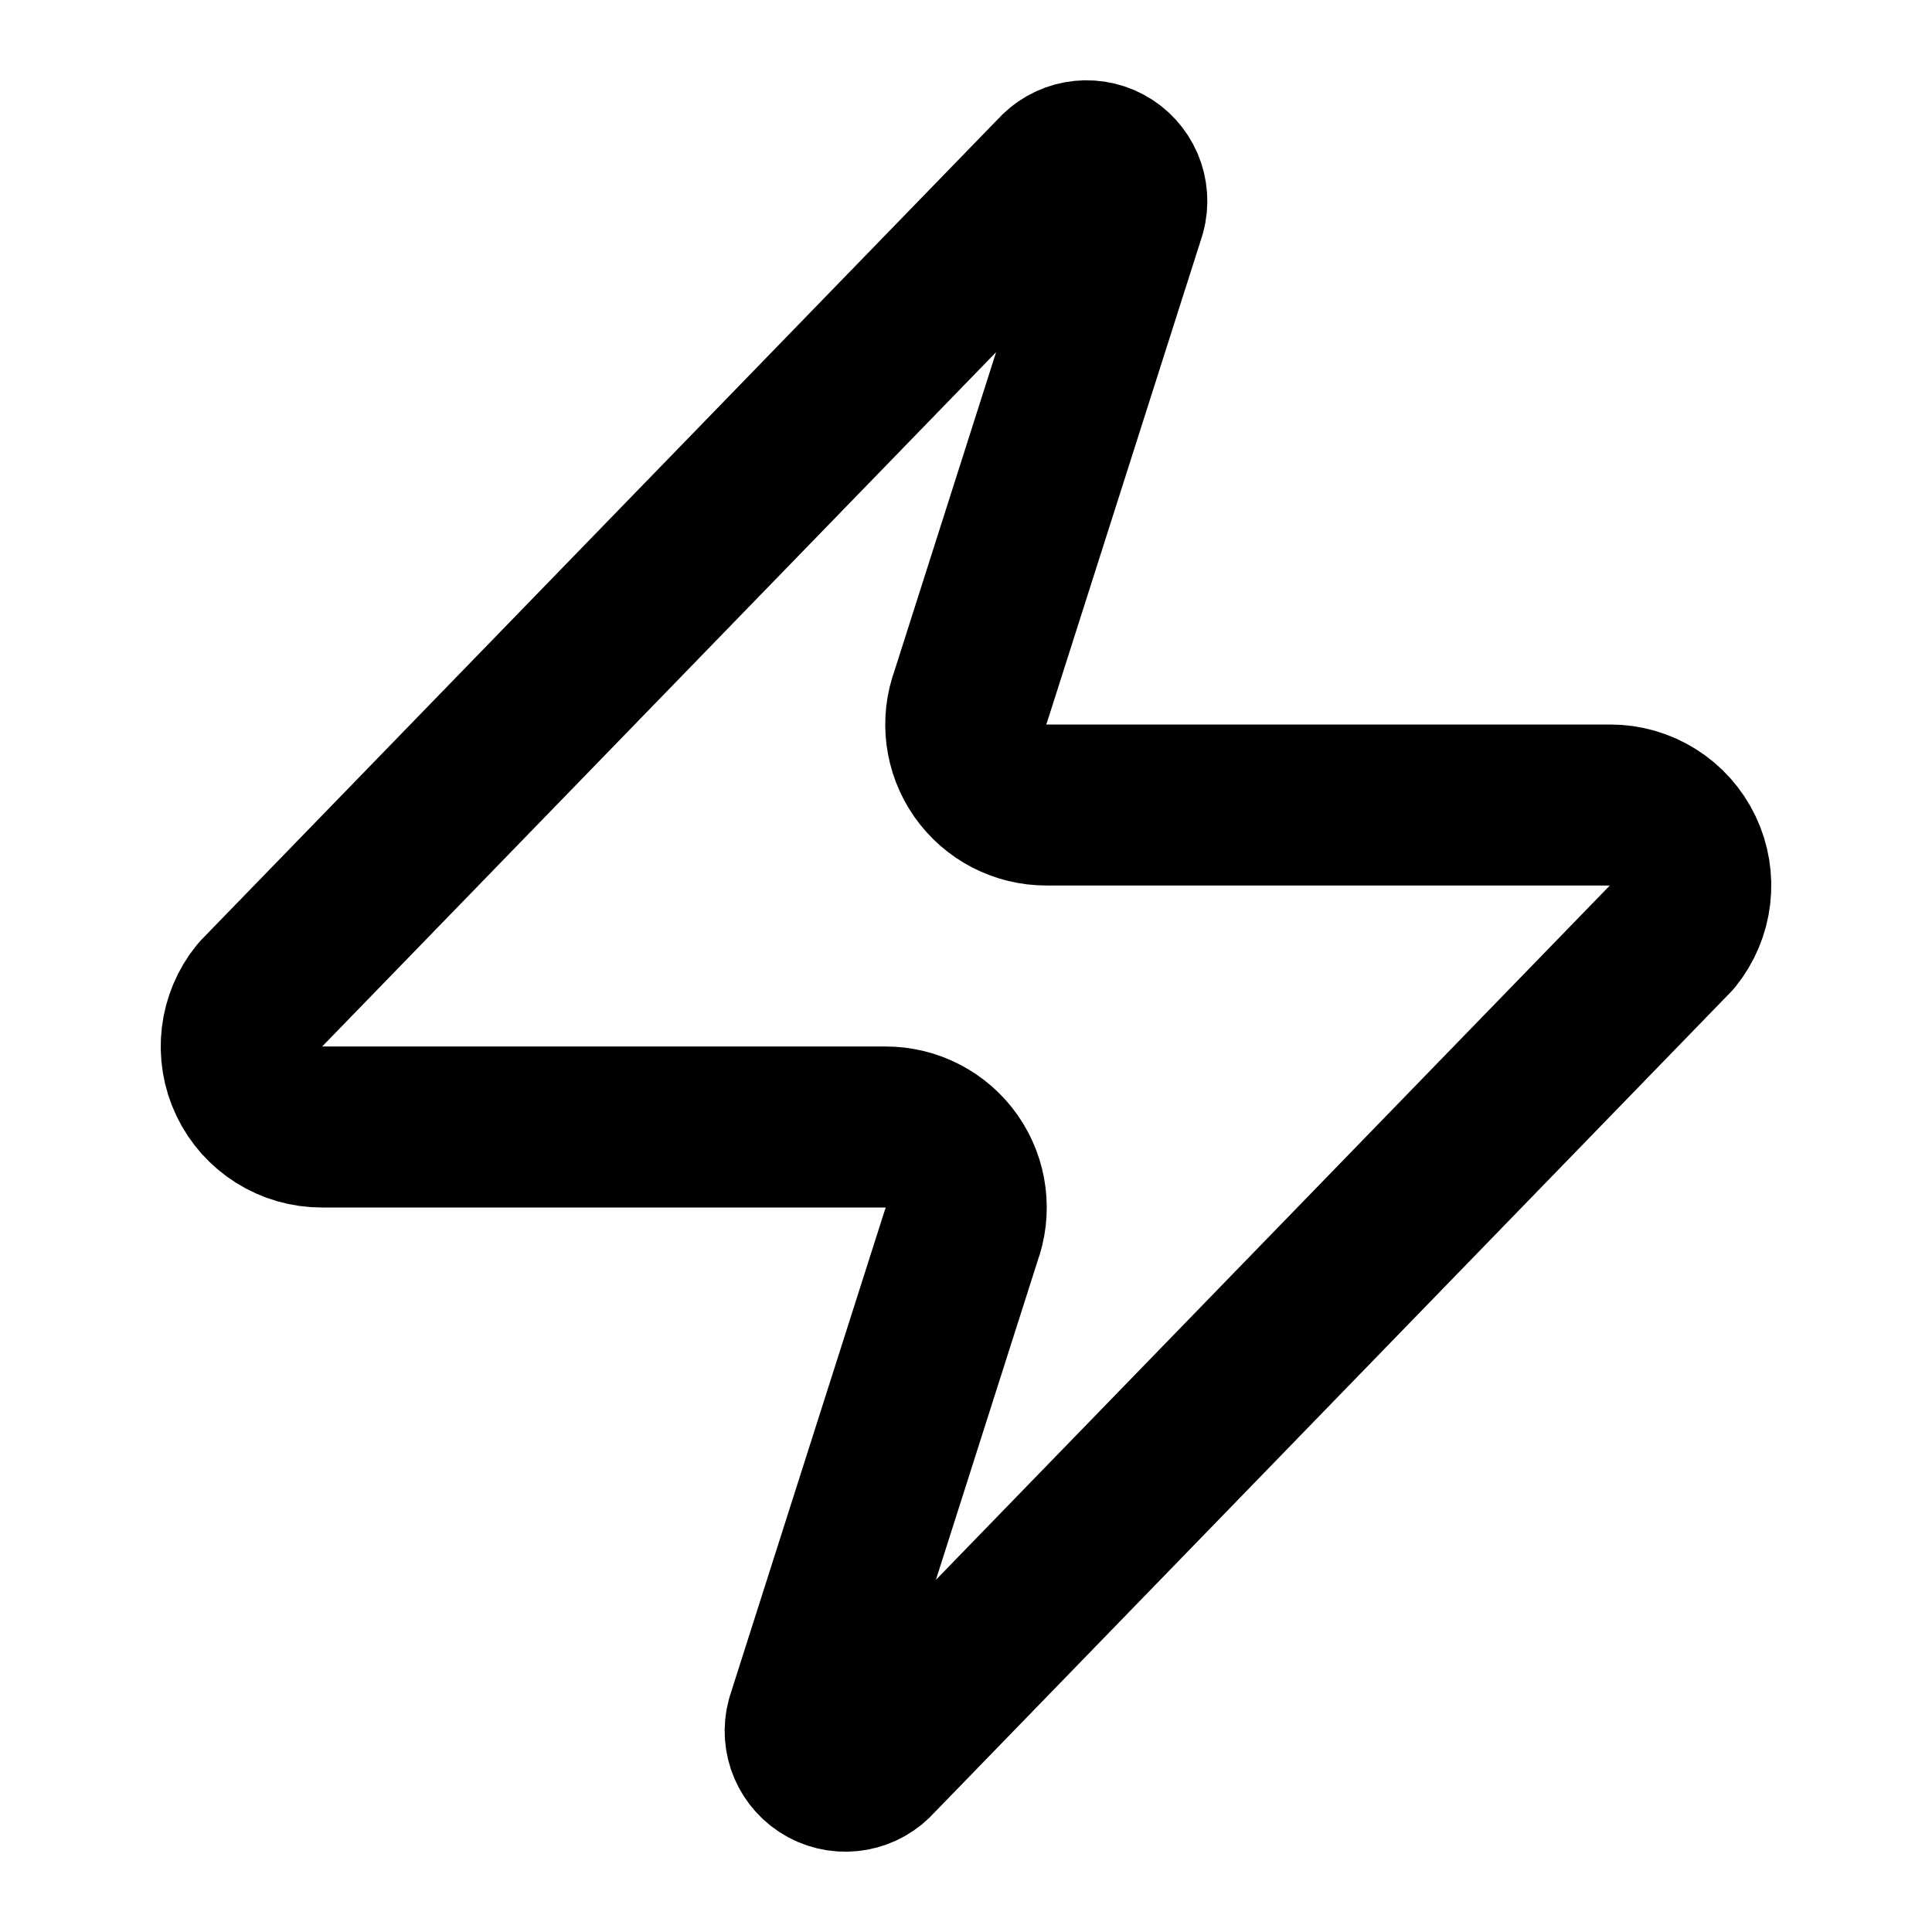
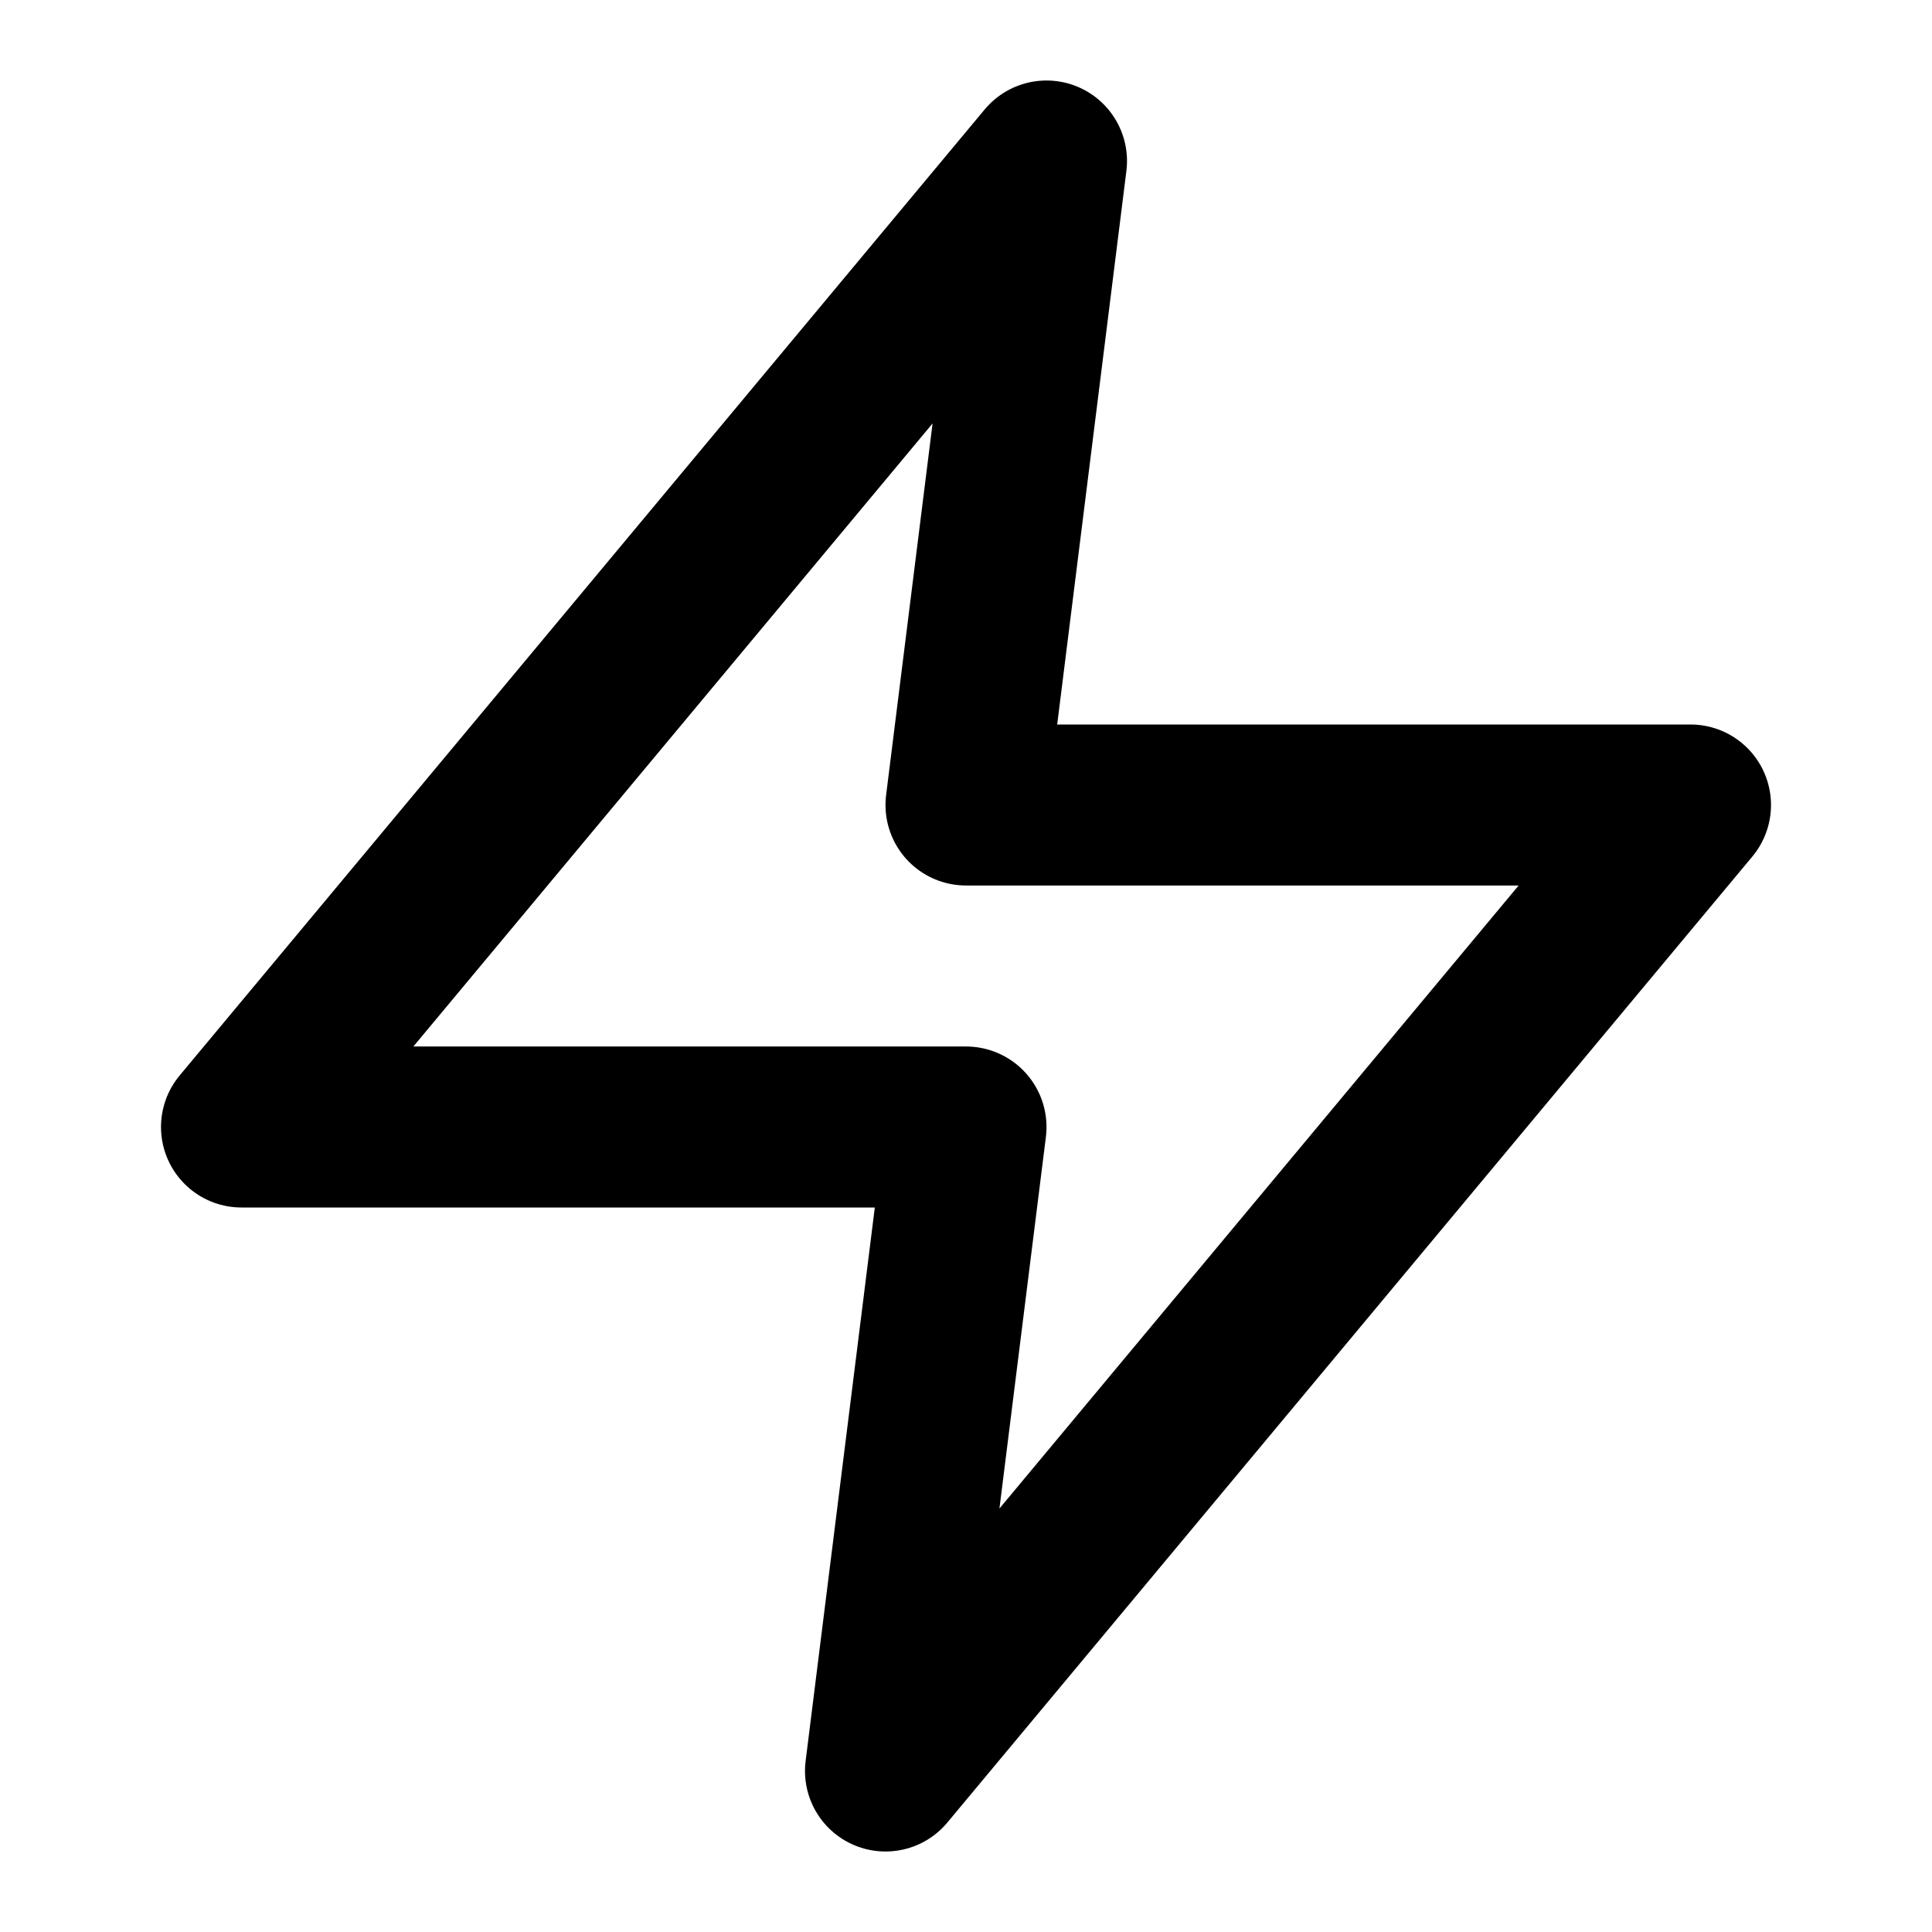
- <svg xmlns="http://www.w3.org/2000/svg" width="24" height="24" viewBox="0 0 24 24" fill="none" stroke="currentColor" stroke-width="2" stroke-linecap="round" stroke-linejoin="round">
-   <path d="M4 14a1 1 0 0 1-.78-1.63l9.9-10.2a.5.5 0 0 1 .86.46l-1.92 6.02A1 1 0 0 0 13 10h7a1 1 0 0 1 .78 1.63l-9.9 10.2a.5.5 0 0 1-.86-.46l1.92-6.02A1 1 0 0 0 11 14z" />
+ <svg xmlns="http://www.w3.org/2000/svg" width="24" height="24" viewBox="0 0 24 24" fill="none" stroke="#000000" stroke-width="2" stroke-linecap="round" stroke-linejoin="round">
+   <polygon points="13 2 3 14 12 14 11 22 21 10 12 10 13 2" />
</svg>
